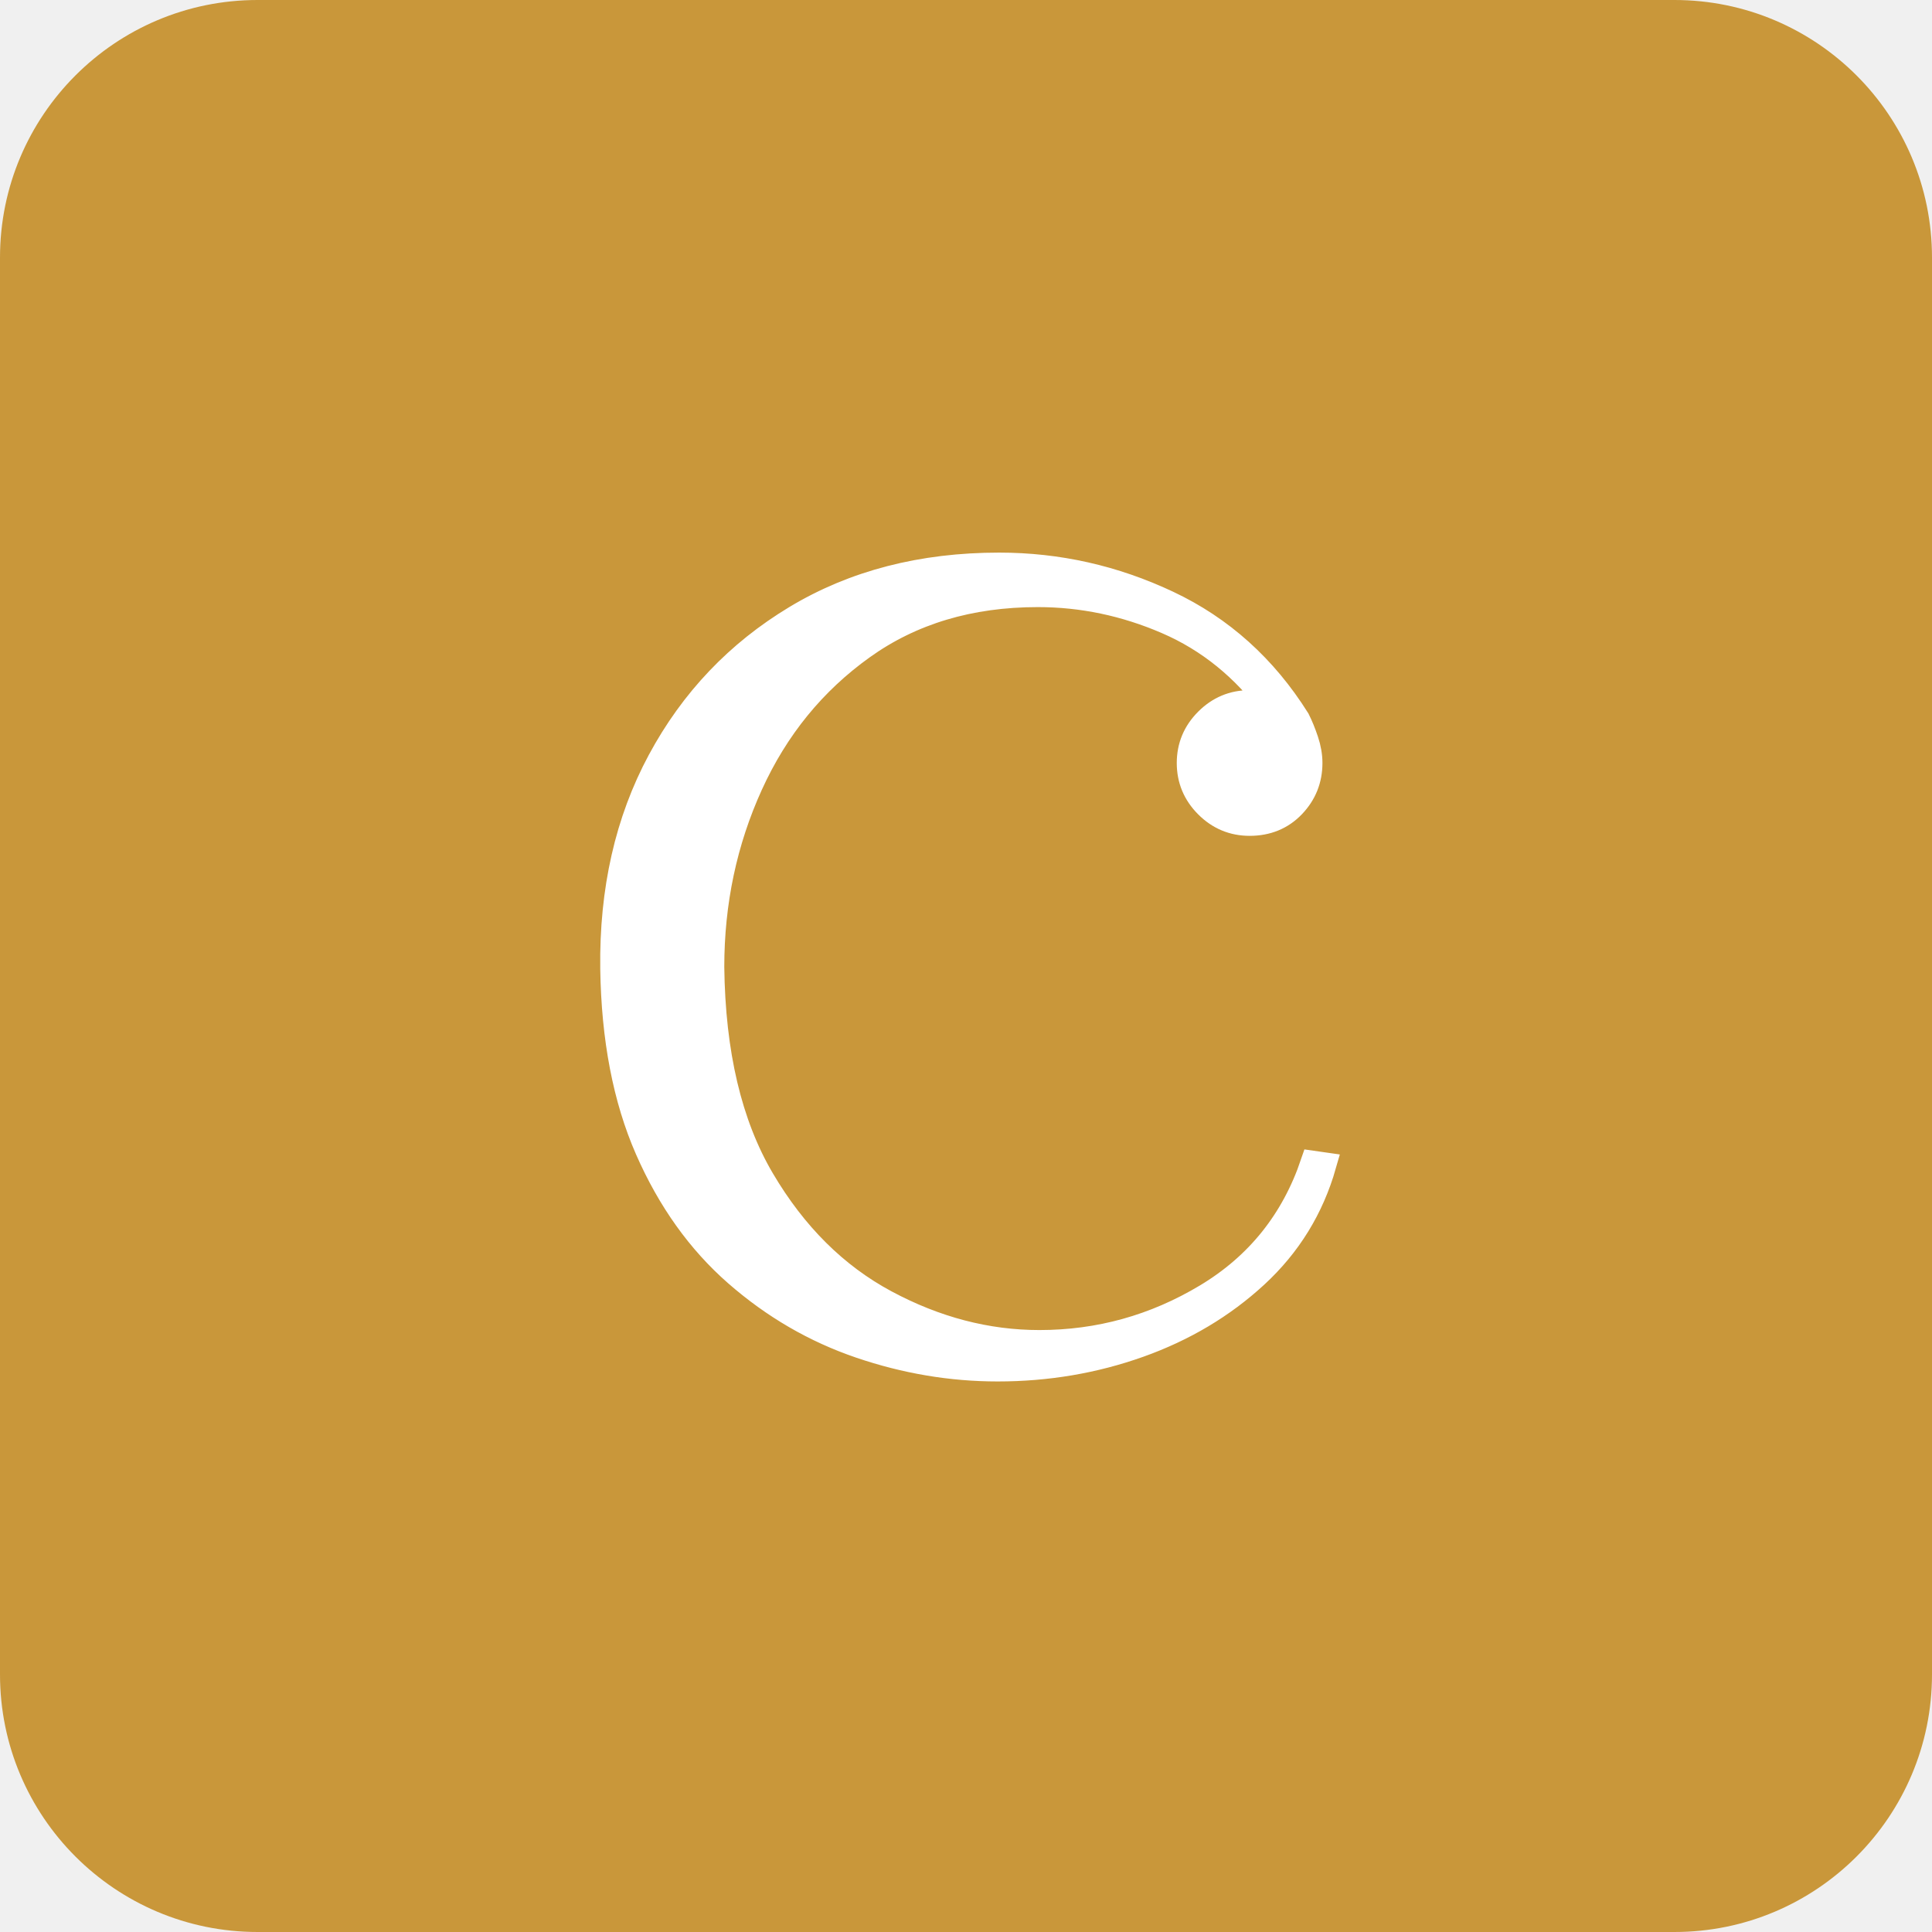
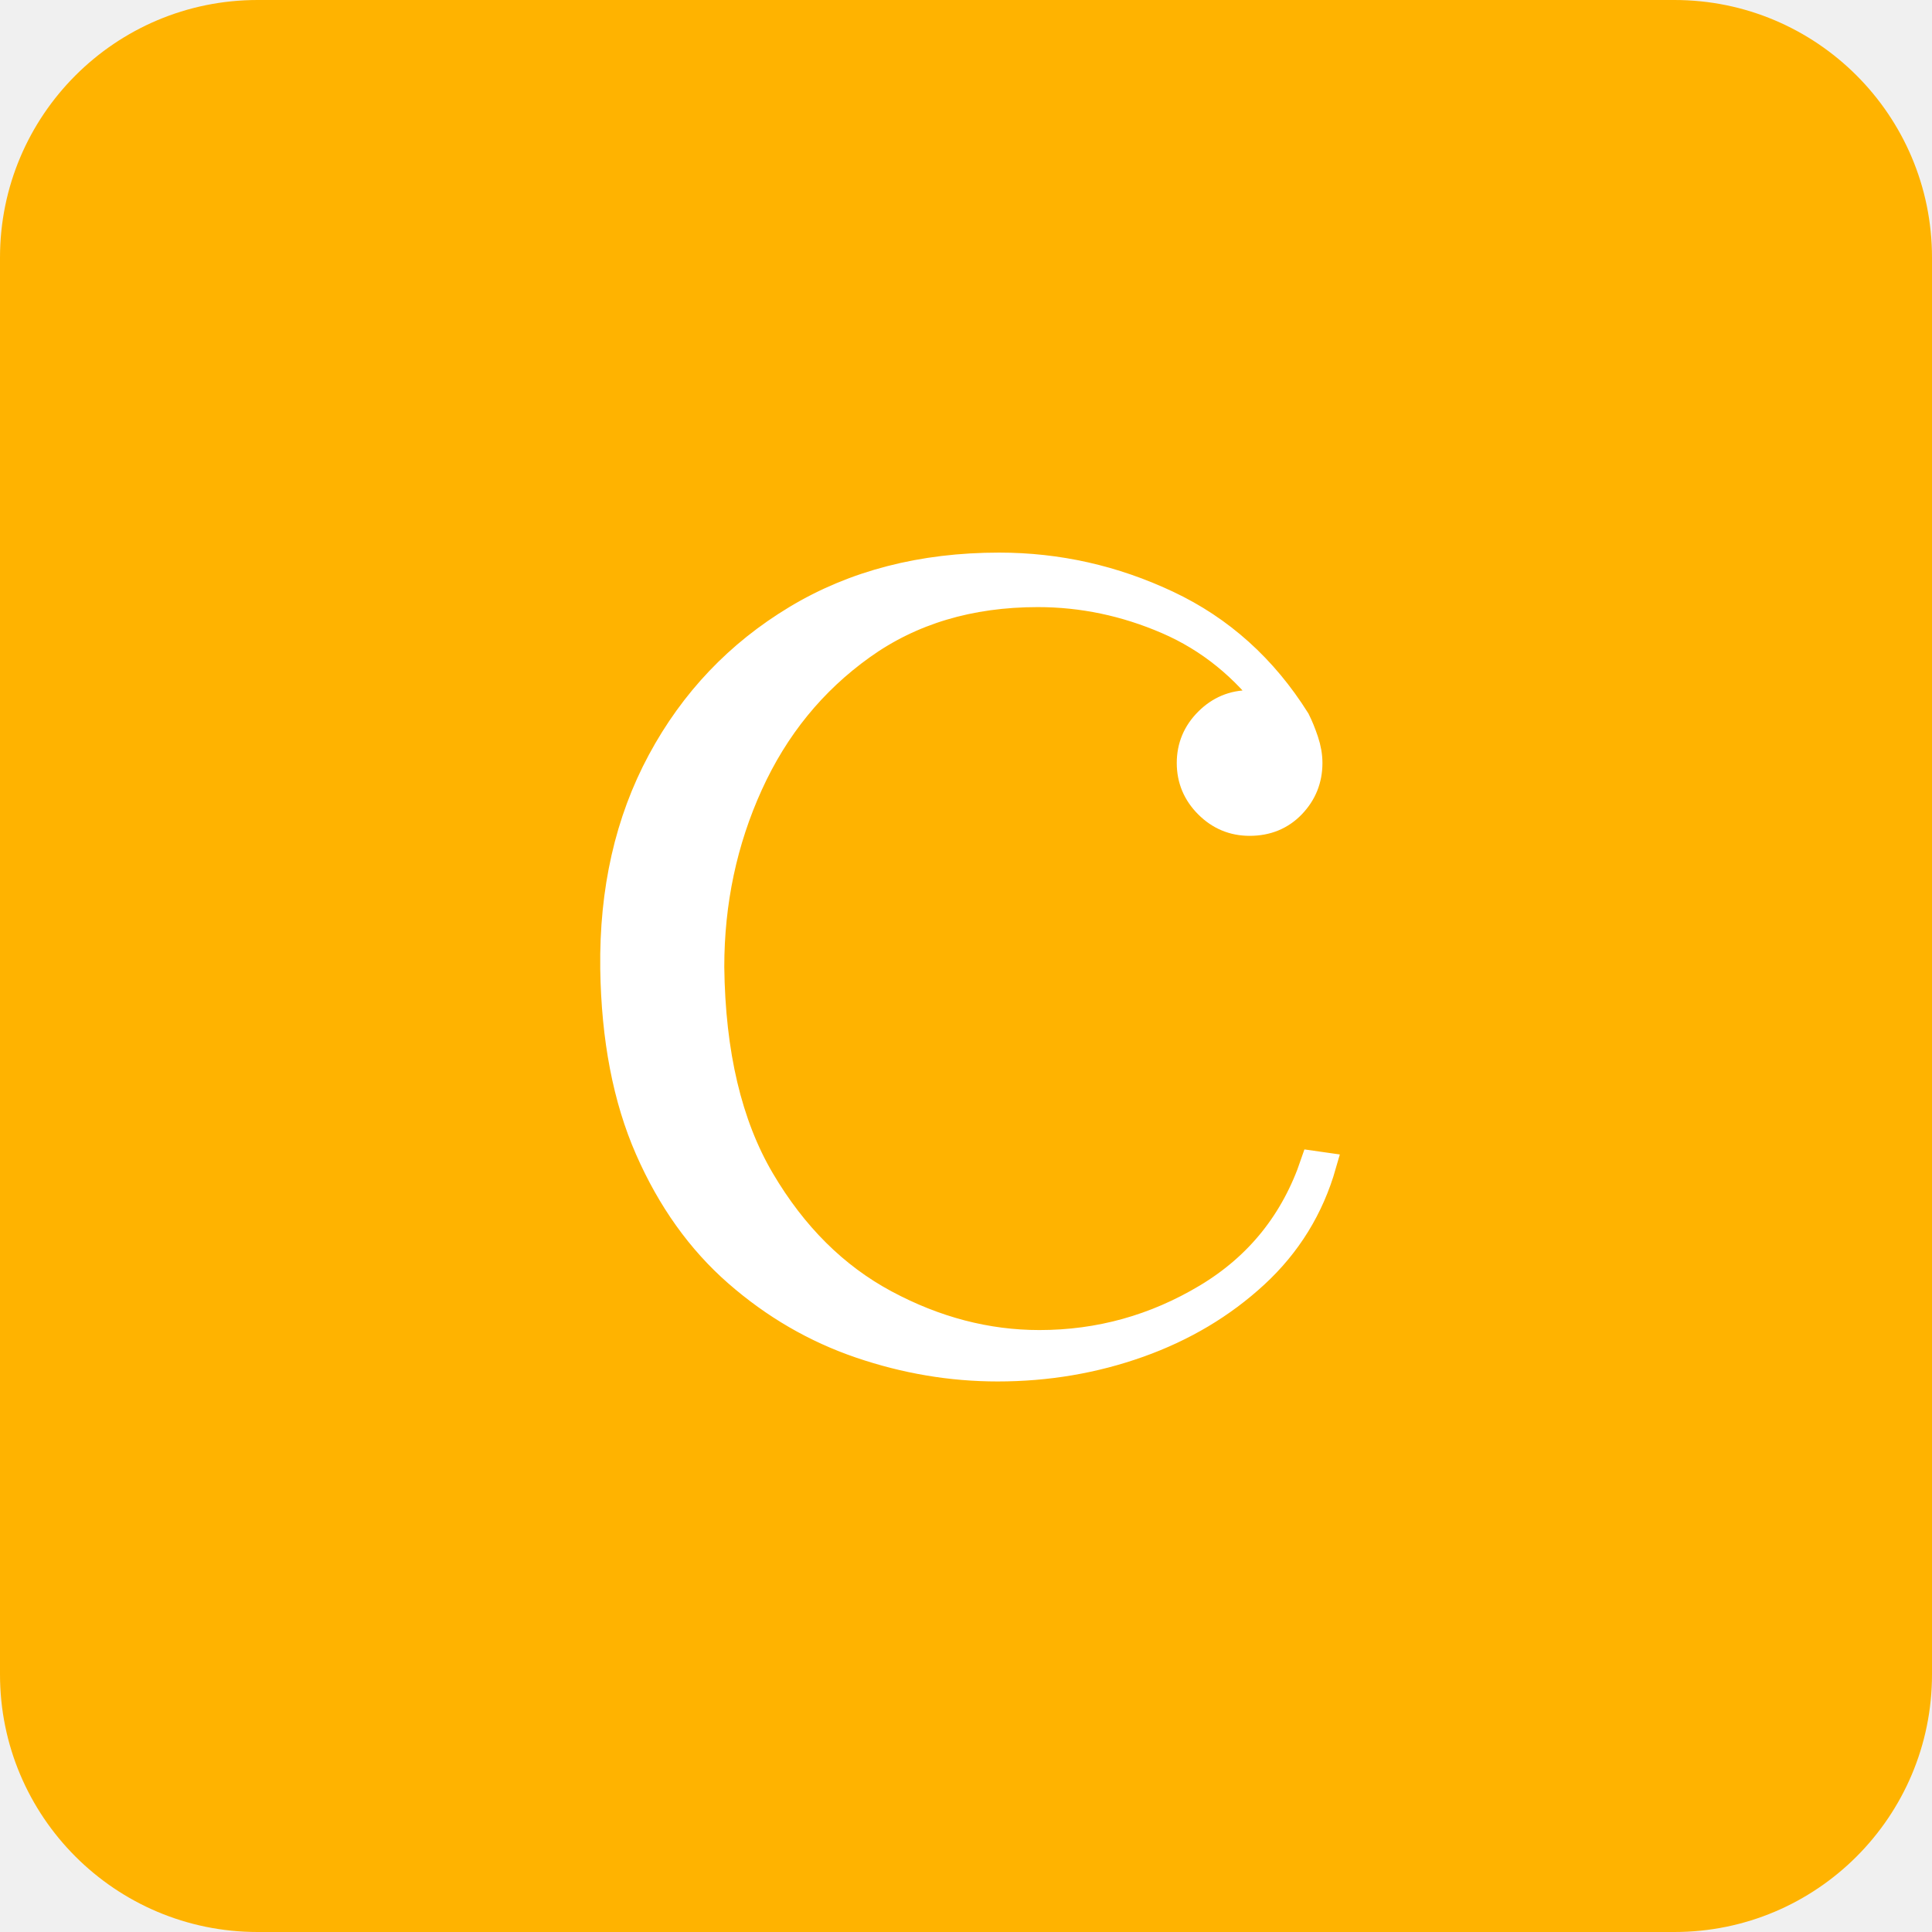
<svg xmlns="http://www.w3.org/2000/svg" width="2000" zoomAndPan="magnify" viewBox="0 0 1500 1500" height="2000" preserveAspectRatio="xMidYMid meet" version="1.0">
-   <rect width="1500" height="1500" rx="200" ry="200" fill="#c9973a" />
+   <rect width="1500" height="1500" rx="200" ry="200" fill="#FFB300" />
  <defs>
    <g />
    <clipPath id="559b34992d">
      <path d="M 482 877 L 482.801 877 L 482.801 878 L 482 878 Z M 482 877 " clip-rule="nonzero" />
    </clipPath>
    <clipPath id="5fd5a93c17">
      <rect x="0" width="483" y="0" height="1294" />
    </clipPath>
  </defs>
  <g transform="matrix(1.3, 0, 0, 1.3, 458, -90)">
    <g clip-path="url(#5fd5a93c17)">
      <g fill="#ffffff" fill-opacity="1" stroke="#ffffff" stroke-width="15">
        <g transform="translate(17.36456, 877.543)">
          <g>
            <path d="M -3.688 -229.844 C -4.301 -276.613 5.082 -318 24.469 -354 C 43.852 -390 70.926 -418.461 105.688 -439.391 C 140.457 -460.316 180.922 -470.781 227.078 -470.781 C 262.16 -470.781 295.703 -463.238 327.703 -448.156 C 359.703 -433.082 385.547 -409.852 405.234 -378.469 C 407.078 -374.781 408.77 -370.625 410.312 -366 C 411.852 -361.383 412.625 -356.926 412.625 -352.625 C 412.625 -342.781 409.238 -334.316 402.469 -327.234 C 395.695 -320.16 387.082 -316.625 376.625 -316.625 C 366.781 -316.625 358.316 -320.16 351.234 -327.234 C 344.16 -334.316 340.625 -342.781 340.625 -352.625 C 340.625 -362.469 344.16 -370.926 351.234 -378 C 358.316 -385.082 366.781 -388.625 376.625 -388.625 C 381.539 -388.625 386.156 -387.703 390.469 -385.859 C 373.238 -409.242 352.16 -426.316 327.234 -437.078 C 302.305 -447.848 276.613 -453.234 250.156 -453.234 C 209.539 -453.234 174.617 -442.77 145.391 -421.844 C 116.16 -400.926 93.852 -373.539 78.469 -339.688 C 63.082 -305.844 55.391 -269.539 55.391 -230.781 C 56.004 -179.082 66.004 -136.77 85.391 -103.844 C 104.773 -70.926 129.391 -46.469 159.234 -30.469 C 189.078 -14.469 219.691 -6.469 251.078 -6.469 C 286.773 -6.469 320.008 -15.695 350.781 -34.156 C 381.551 -52.613 402.781 -79.078 414.469 -113.547 L 420.938 -112.625 C 413.551 -86.77 400.008 -64.766 380.312 -46.609 C 360.625 -28.461 337.395 -14.617 310.625 -5.078 C 283.852 4.461 255.695 9.234 226.156 9.234 C 198.469 9.234 171.082 4.617 144 -4.609 C 116.926 -13.848 92.312 -28.156 70.156 -47.531 C 48 -66.914 30.305 -91.688 17.078 -121.844 C 3.848 -152 -3.07 -188 -3.688 -229.844 Z M -3.688 -229.844 " />
          </g>
        </g>
      </g>
      <g clip-path="url(#559b34992d)">
        <g fill="#ffffff" fill-opacity="1" stroke="#ffffff" stroke-width="15">
          <g transform="translate(482.6047, 877.543)">
            <g />
          </g>
        </g>
      </g>
    </g>
  </g>
</svg>
